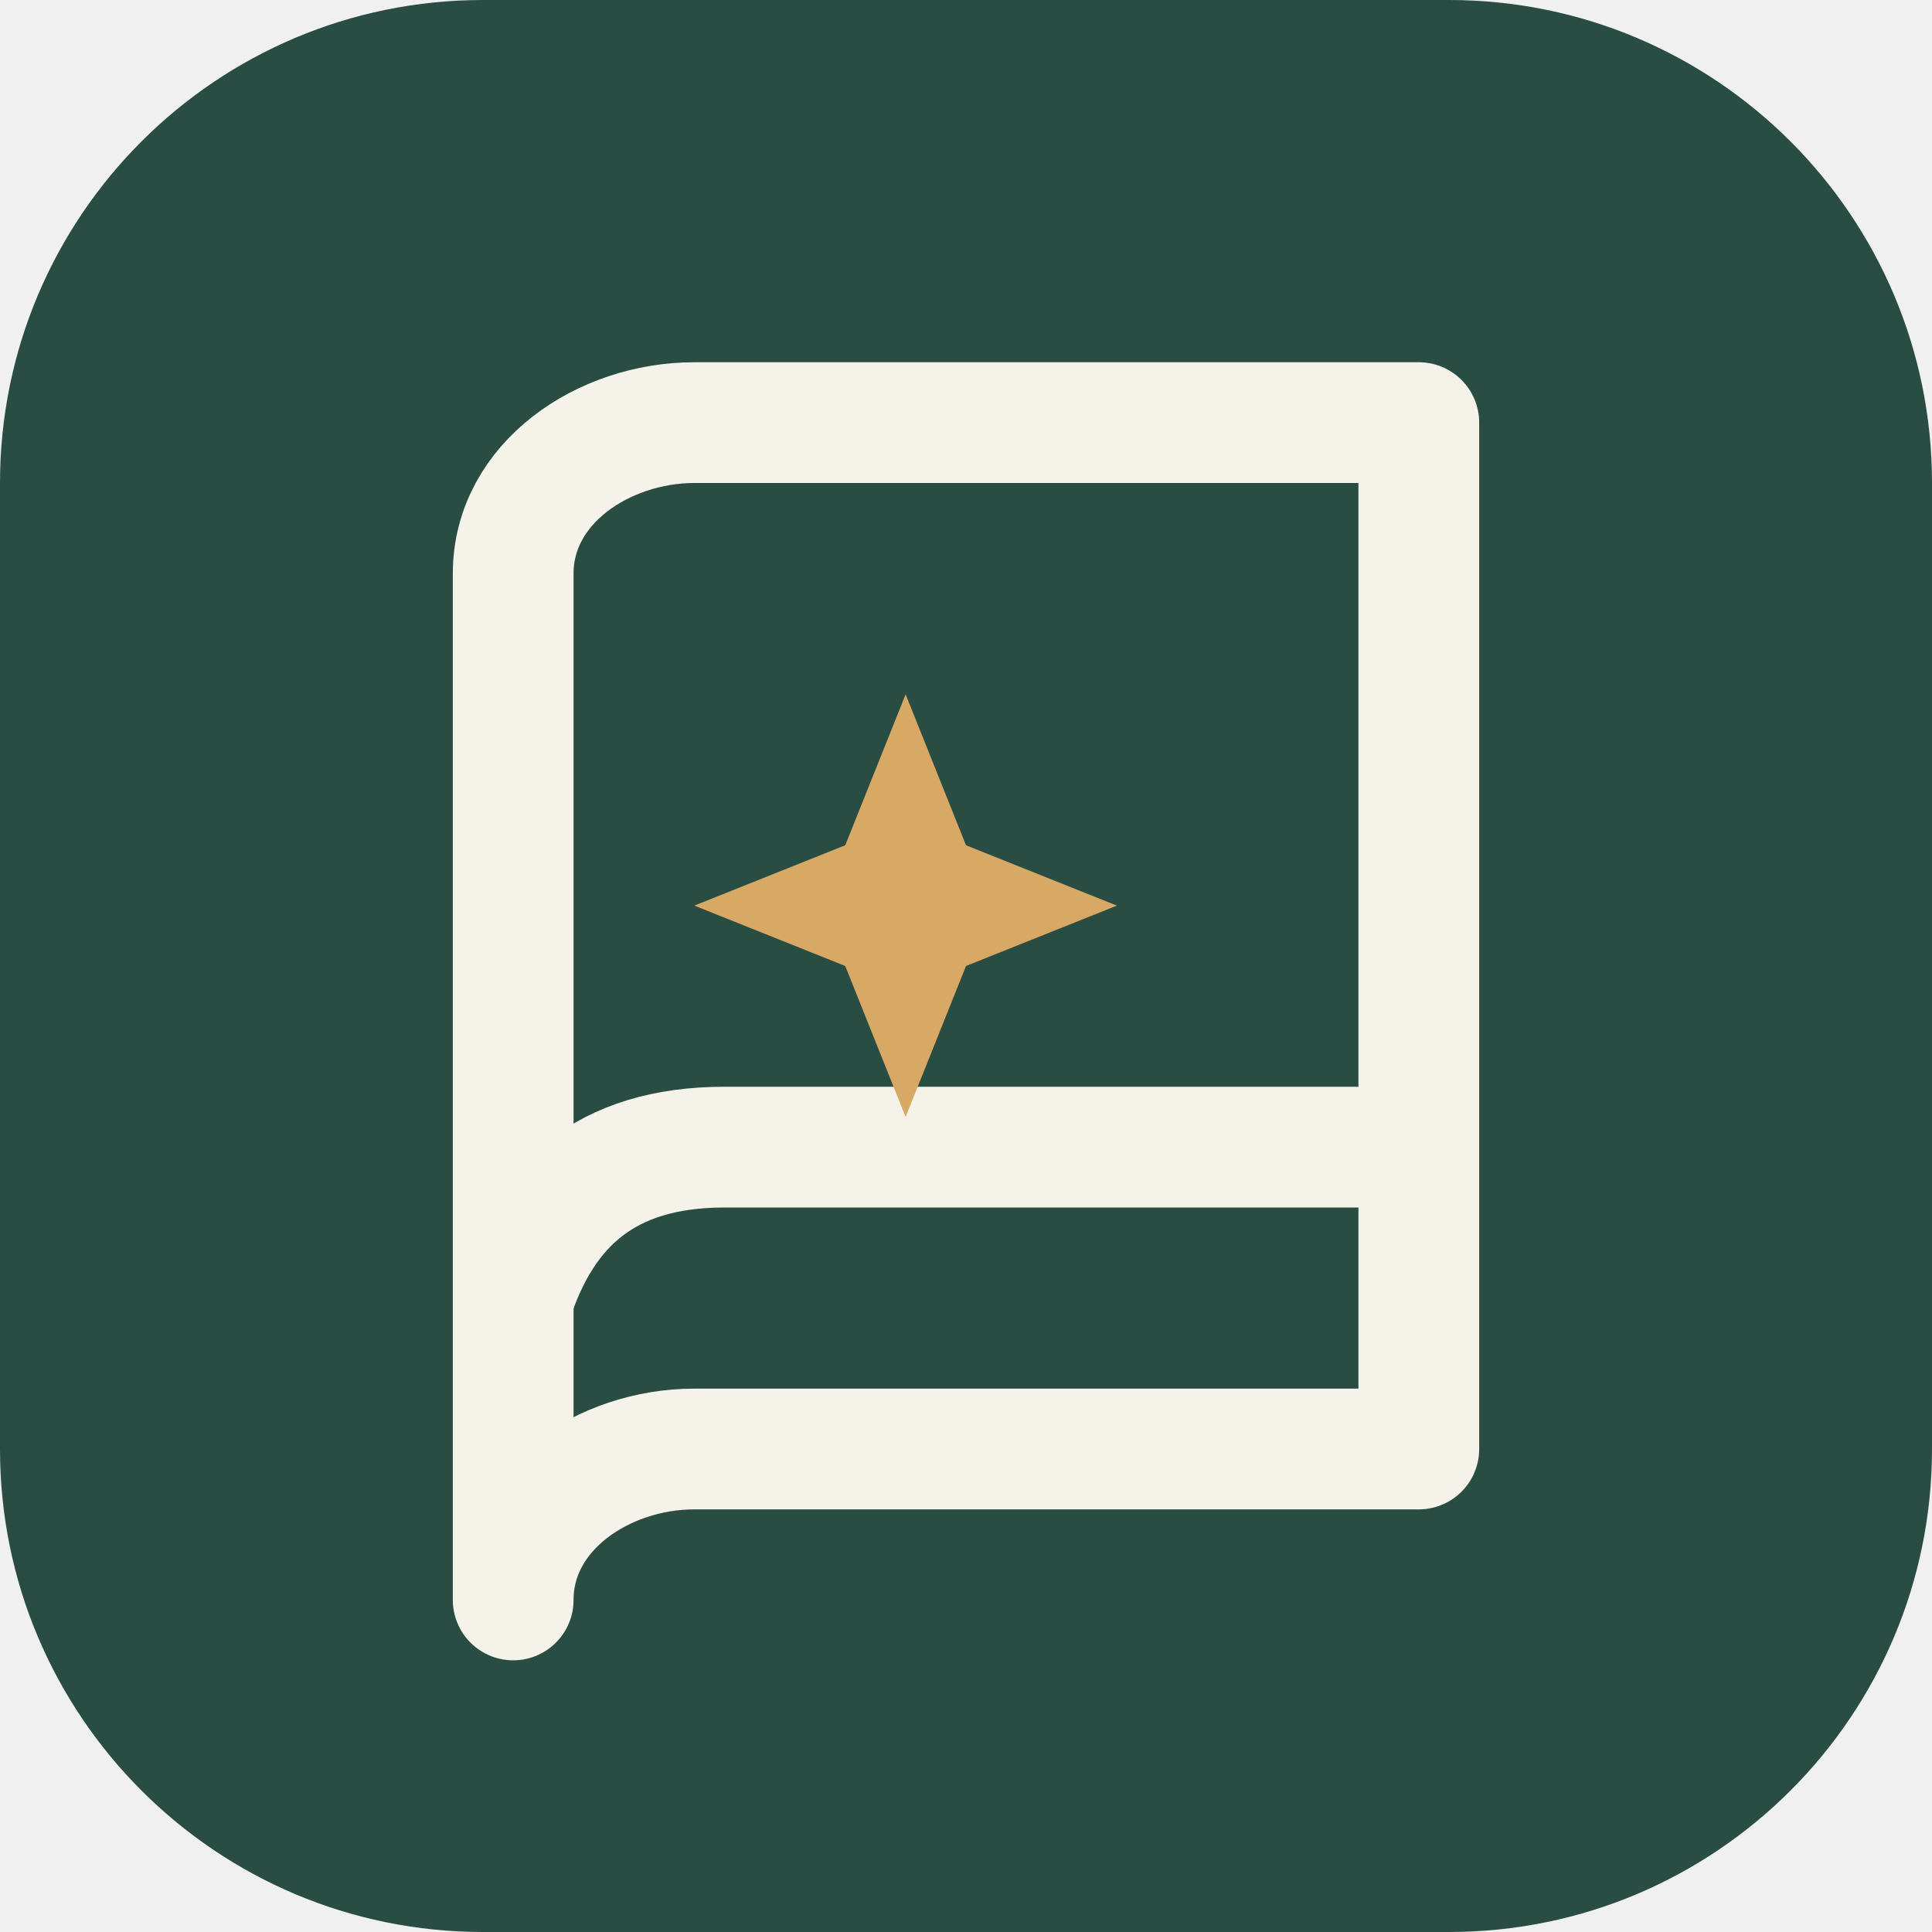
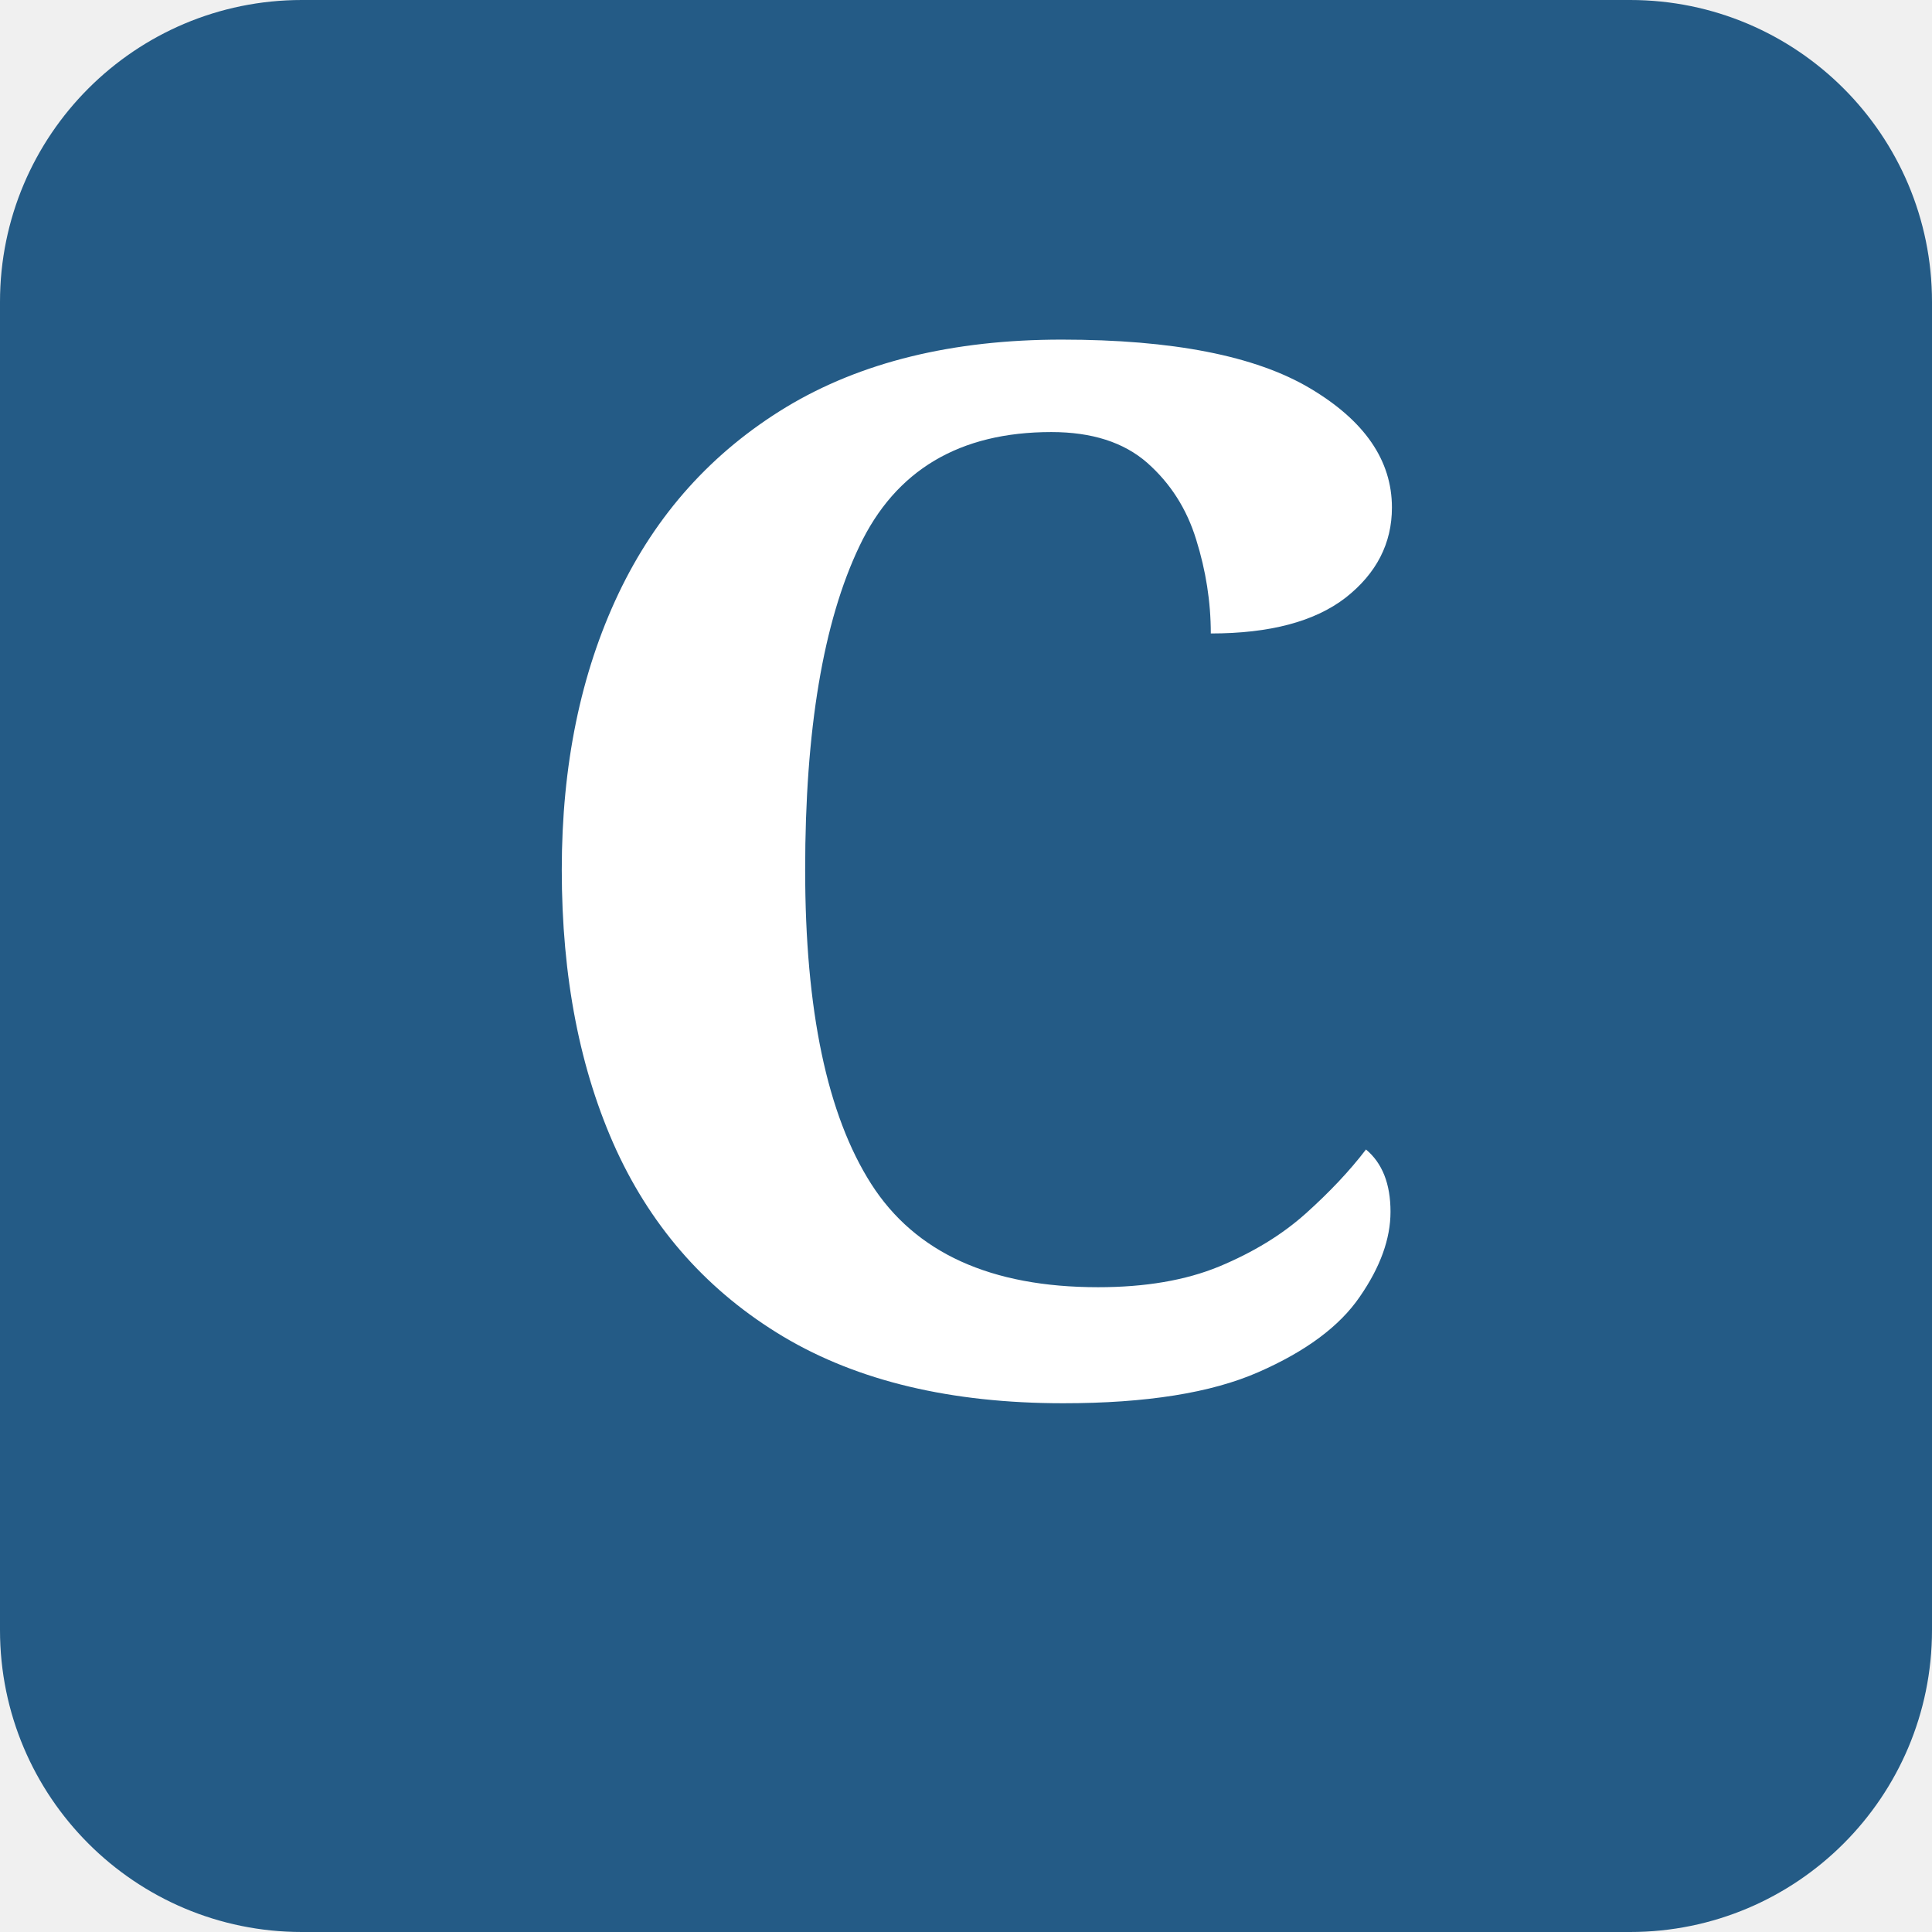
<svg xmlns="http://www.w3.org/2000/svg" viewBox="0 0 64 64">
-   <rect width="64" height="64" rx="16" fill="#294d43" />
-   <path d="M17 19c0-3 3-5 6-5h24v34H23c-3 0-6 2-6 5V19Z" fill="none" stroke="#f5f2e9" stroke-width="4" stroke-linejoin="round" />
-   <path d="M17 43c1-3 3-5 7-5h23" fill="none" stroke="#f5f2e9" stroke-width="4" />
-   <path d="m30 23 2 5 5 2-5 2-2 5-2-5-5-2 5-2z" fill="#d7a964" />
+   <rect width="64" height="64" rx="10" fill="#245b86" />
+   <text x="32" y="46" text-anchor="middle" font-family="Georgia, serif" font-size="48" font-weight="700" fill="#fff">C</text>
</svg>
